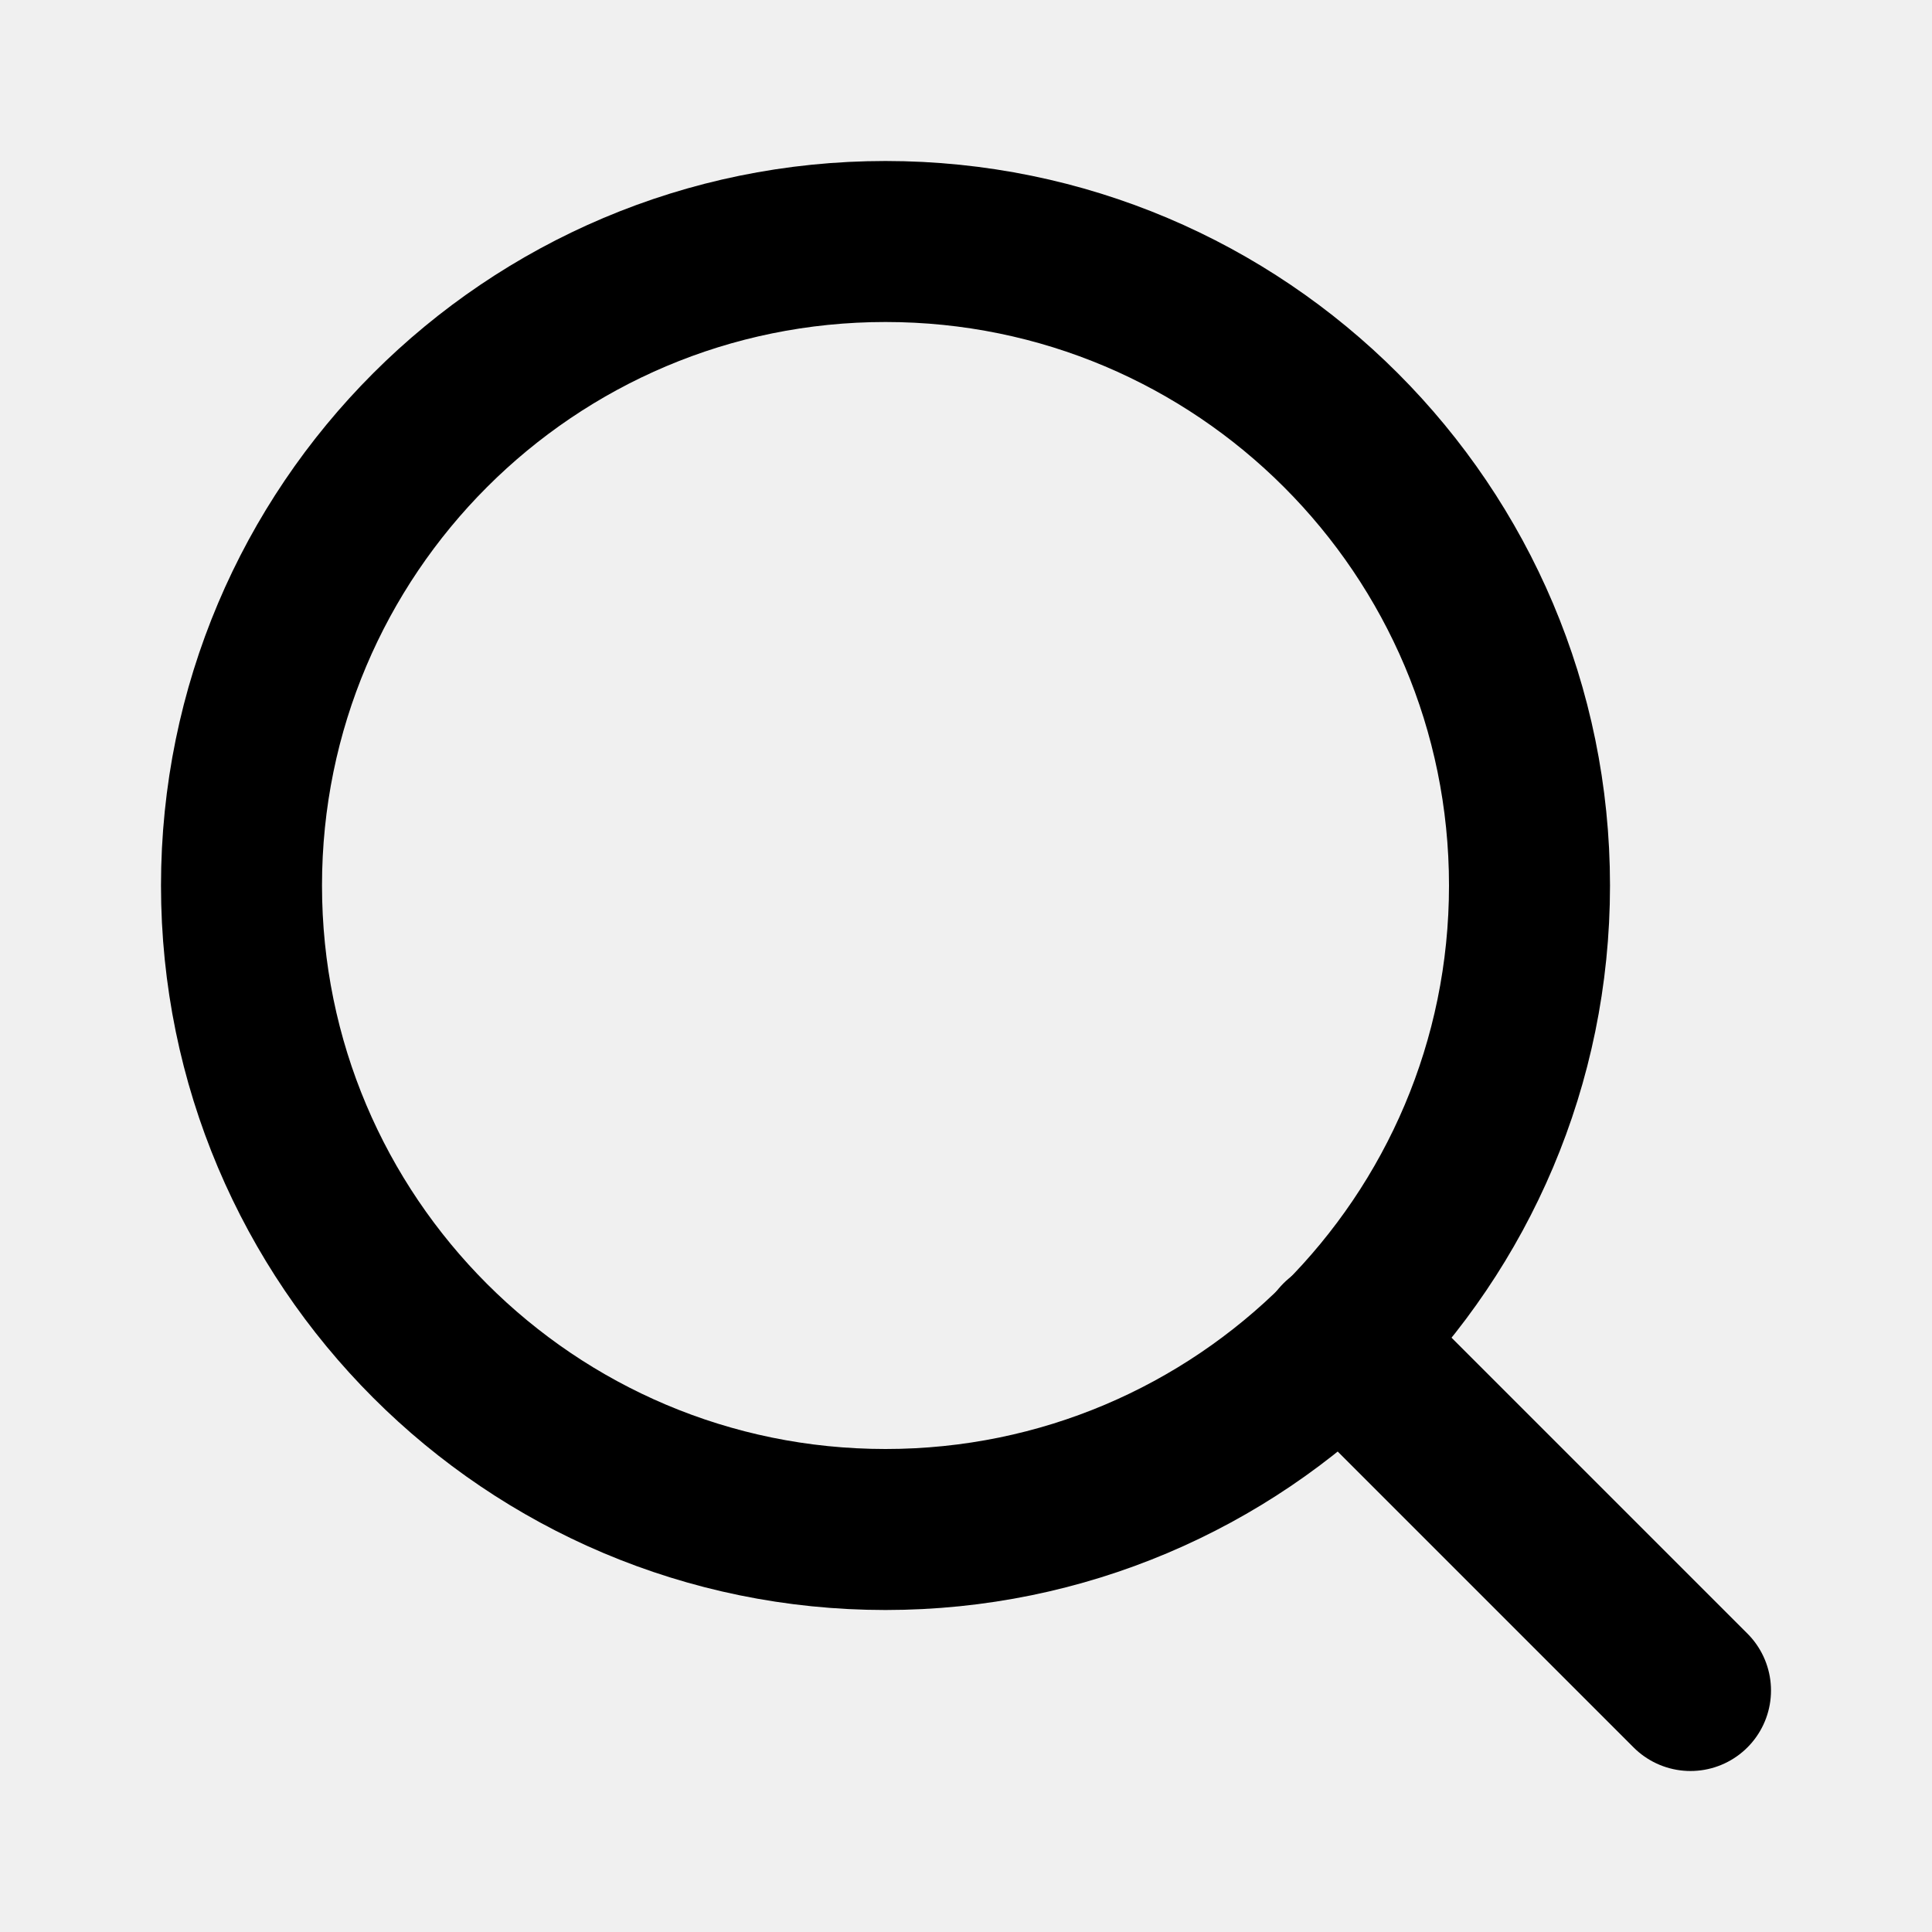
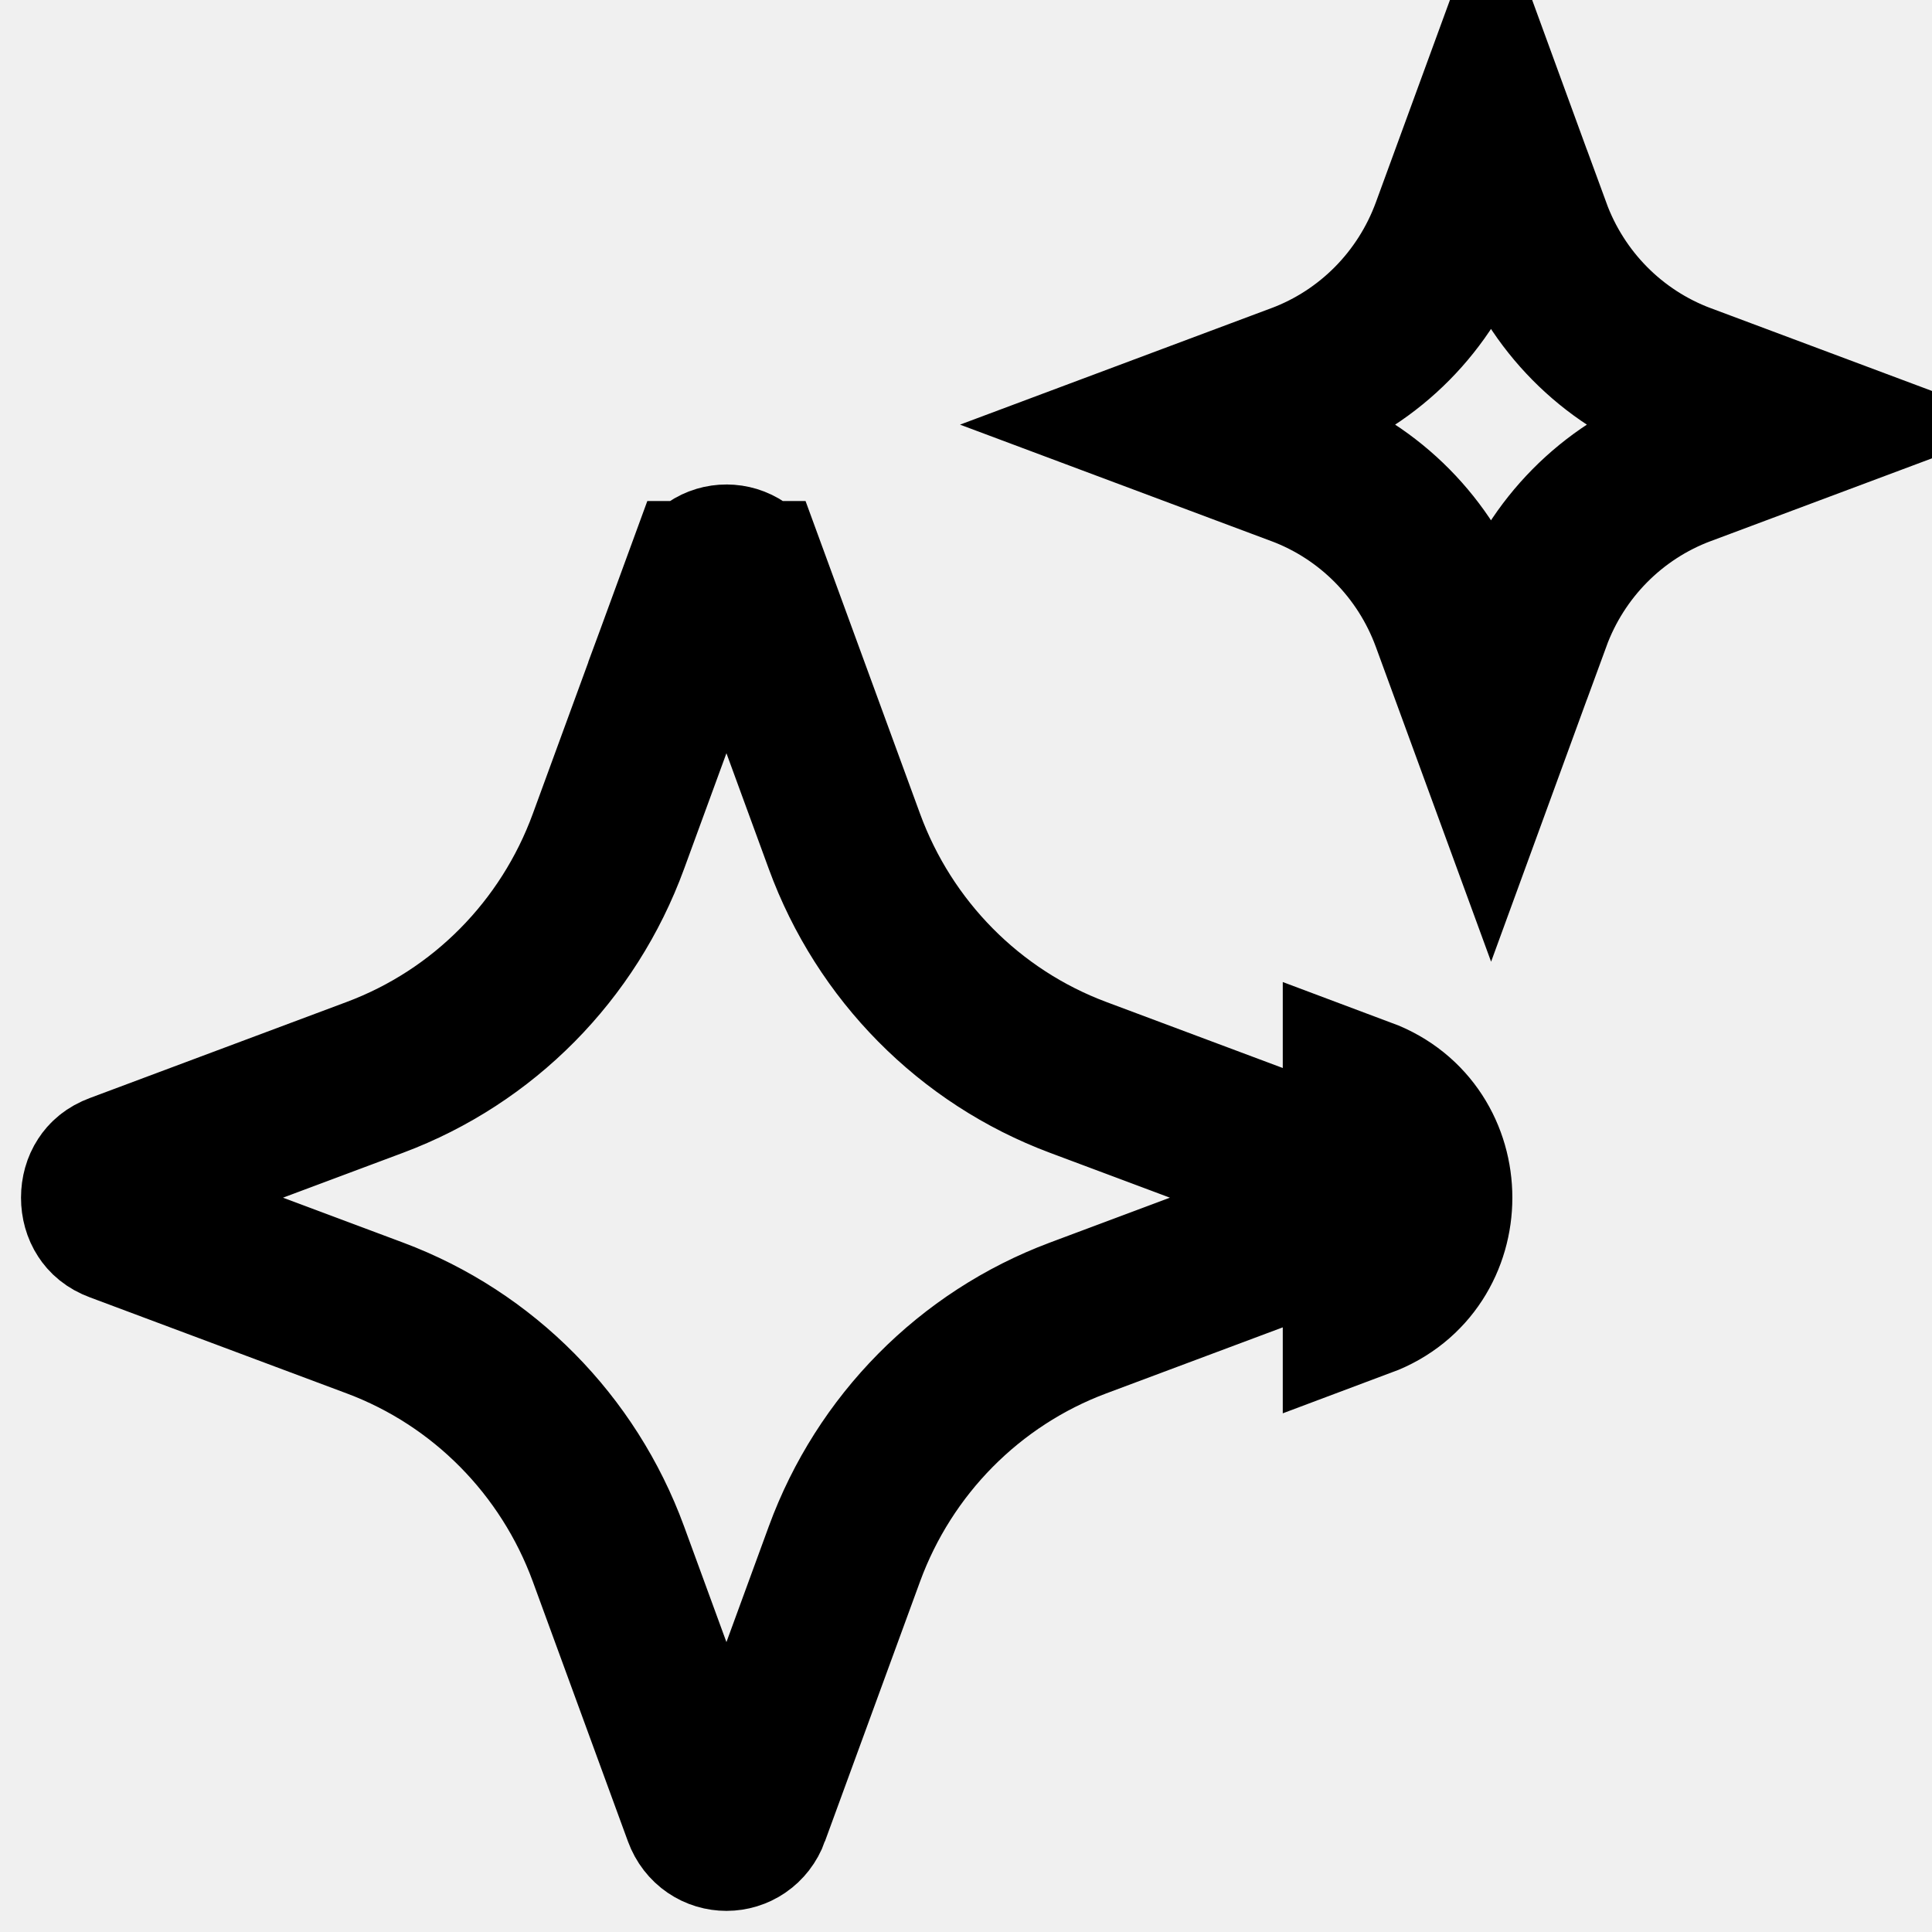
<svg xmlns="http://www.w3.org/2000/svg" width="24" height="24" viewBox="0 0 24 24" fill="none">
-   <path d="M11 19C15.418 19 19 15.418 19 11C19 6.582 15.418 3 11 3C6.582 3 3 6.582 3 11C3 15.418 6.582 19 11 19Z" stroke="currentColor" stroke-width="2" stroke-linecap="round" stroke-linejoin="round" />
-   <path d="M21 21L16.65 16.65" stroke="currentColor" stroke-width="2" stroke-linecap="round" stroke-linejoin="round" />
+   <g clip-path="url(#clip0_2828_59)">
+     <path d="M18.03 2.859L18.03 2.859L18.522 1.515L19.013 2.859L19.014 2.859C19.336 3.739 20.023 4.436 20.901 4.765L20.902 4.765L22.265 5.275L20.902 5.785L20.901 5.785C20.023 6.114 19.336 6.811 19.014 7.691L19.013 7.691L18.522 9.035L18.03 7.691L18.03 7.691C17.707 6.811 17.02 6.114 16.143 5.785L16.142 5.785L14.779 5.275L16.142 4.765L16.143 4.765C17.02 4.436 17.707 3.739 18.03 2.859Z" stroke="currentColor" stroke-width="2" />
+     <path d="M9.308 7.224L9.308 7.223C9.209 6.951 8.841 6.949 8.74 7.224H9.308ZM9.308 7.224L10.49 10.452C10.49 10.452 10.49 10.452 10.49 10.452C10.986 11.807 12.044 12.879 13.391 13.383C13.391 13.383 13.391 13.383 13.391 13.383L16.585 14.578L16.585 14.578C16.665 14.608 16.708 14.65 16.736 14.692C16.766 14.739 16.787 14.804 16.787 14.878C16.787 14.952 16.766 15.017 16.736 15.064C16.708 15.106 16.665 15.148 16.585 15.178L16.585 15.178L13.391 16.373C13.391 16.373 13.391 16.373 13.391 16.373C12.044 16.877 10.986 17.949 10.49 19.303C10.49 19.303 10.49 19.303 10.49 19.303L9.308 22.532L9.308 22.533C9.209 22.805 8.841 22.807 8.74 22.532C8.74 22.532 8.74 22.532 8.74 22.532L7.558 19.303C7.062 17.95 6.005 16.877 4.658 16.373L4.658 16.373L1.463 15.178L1.463 15.178C1.382 15.148 1.339 15.106 1.312 15.064C1.281 15.017 1.261 14.952 1.261 14.878C1.261 14.804 1.281 14.739 1.312 14.692C1.339 14.65 1.382 14.608 1.463 14.578L1.463 14.578L4.658 13.383L4.658 13.383C6.005 12.879 7.062 11.808 7.558 10.452C7.558 10.452 7.558 10.452 7.558 10.452L8.74 7.224L9.308 7.224ZM16.935 16.115C18.071 15.69 18.071 14.066 16.935 13.641V16.115Z" stroke="currentColor" stroke-width="2" />
+   </g>
+   <defs>
+     <clipPath id="clip0_2828_59">
+       <rect width="24" height="24" fill="white" />
+     </clipPath>
+   </defs>
</svg>
